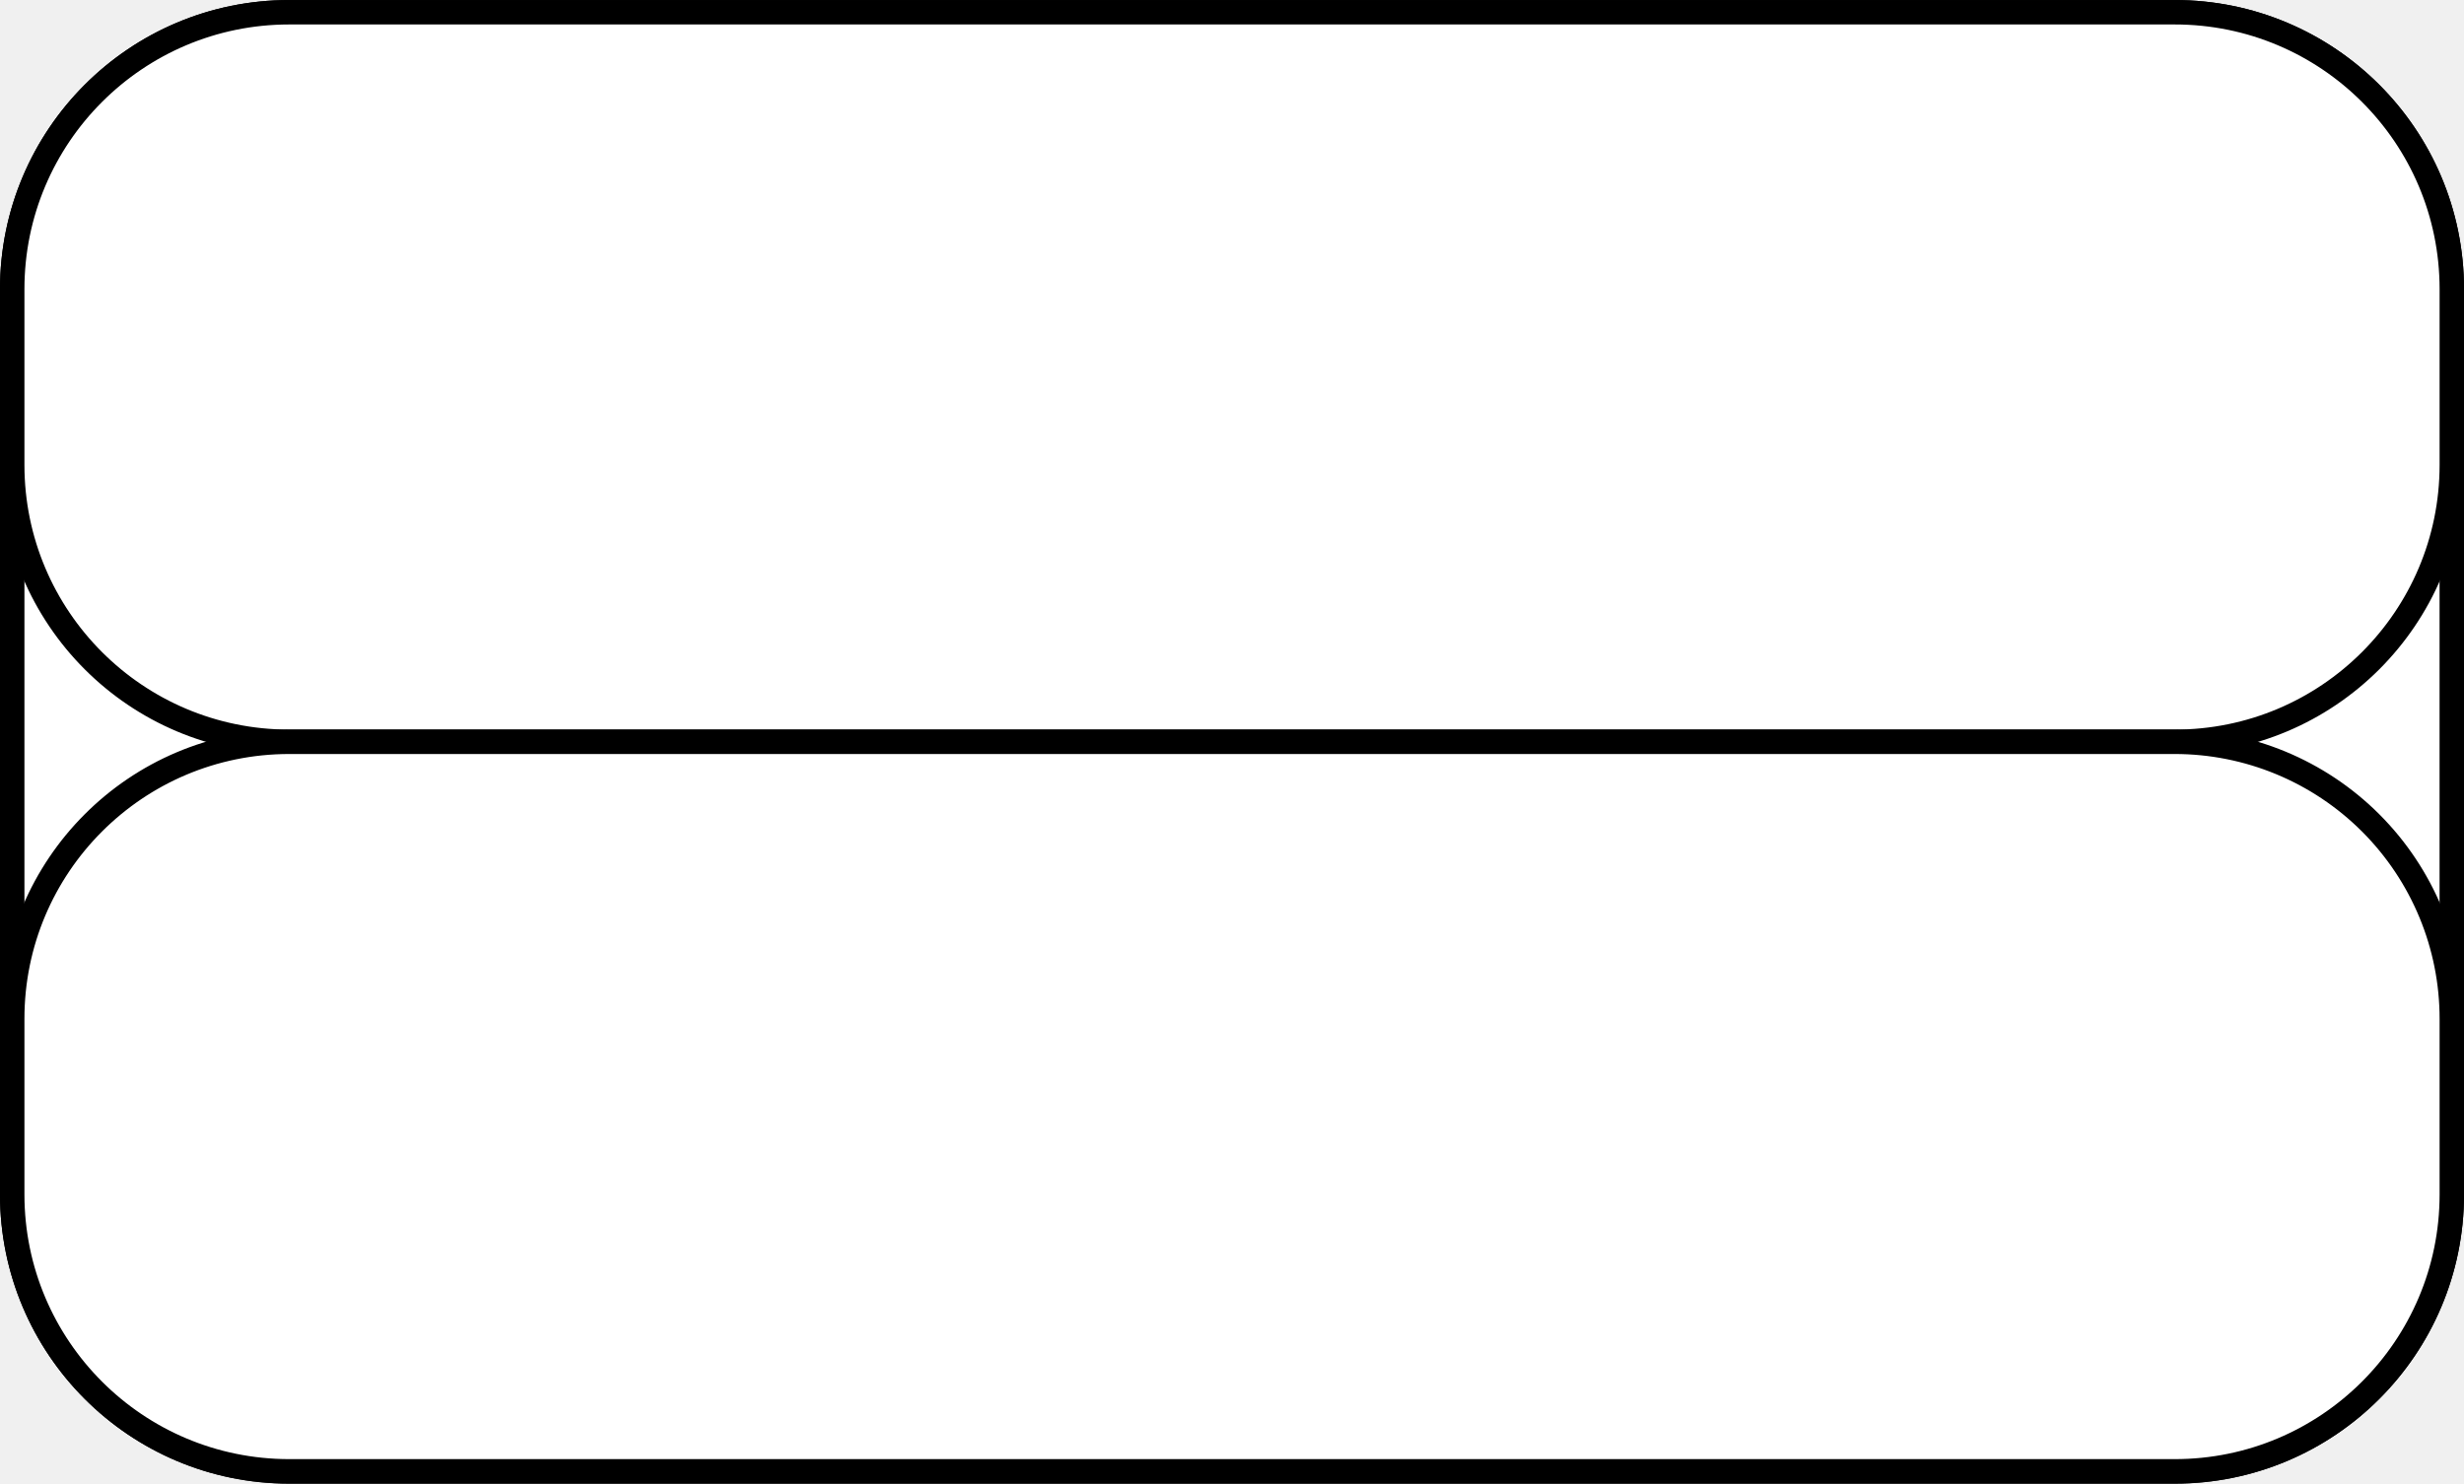
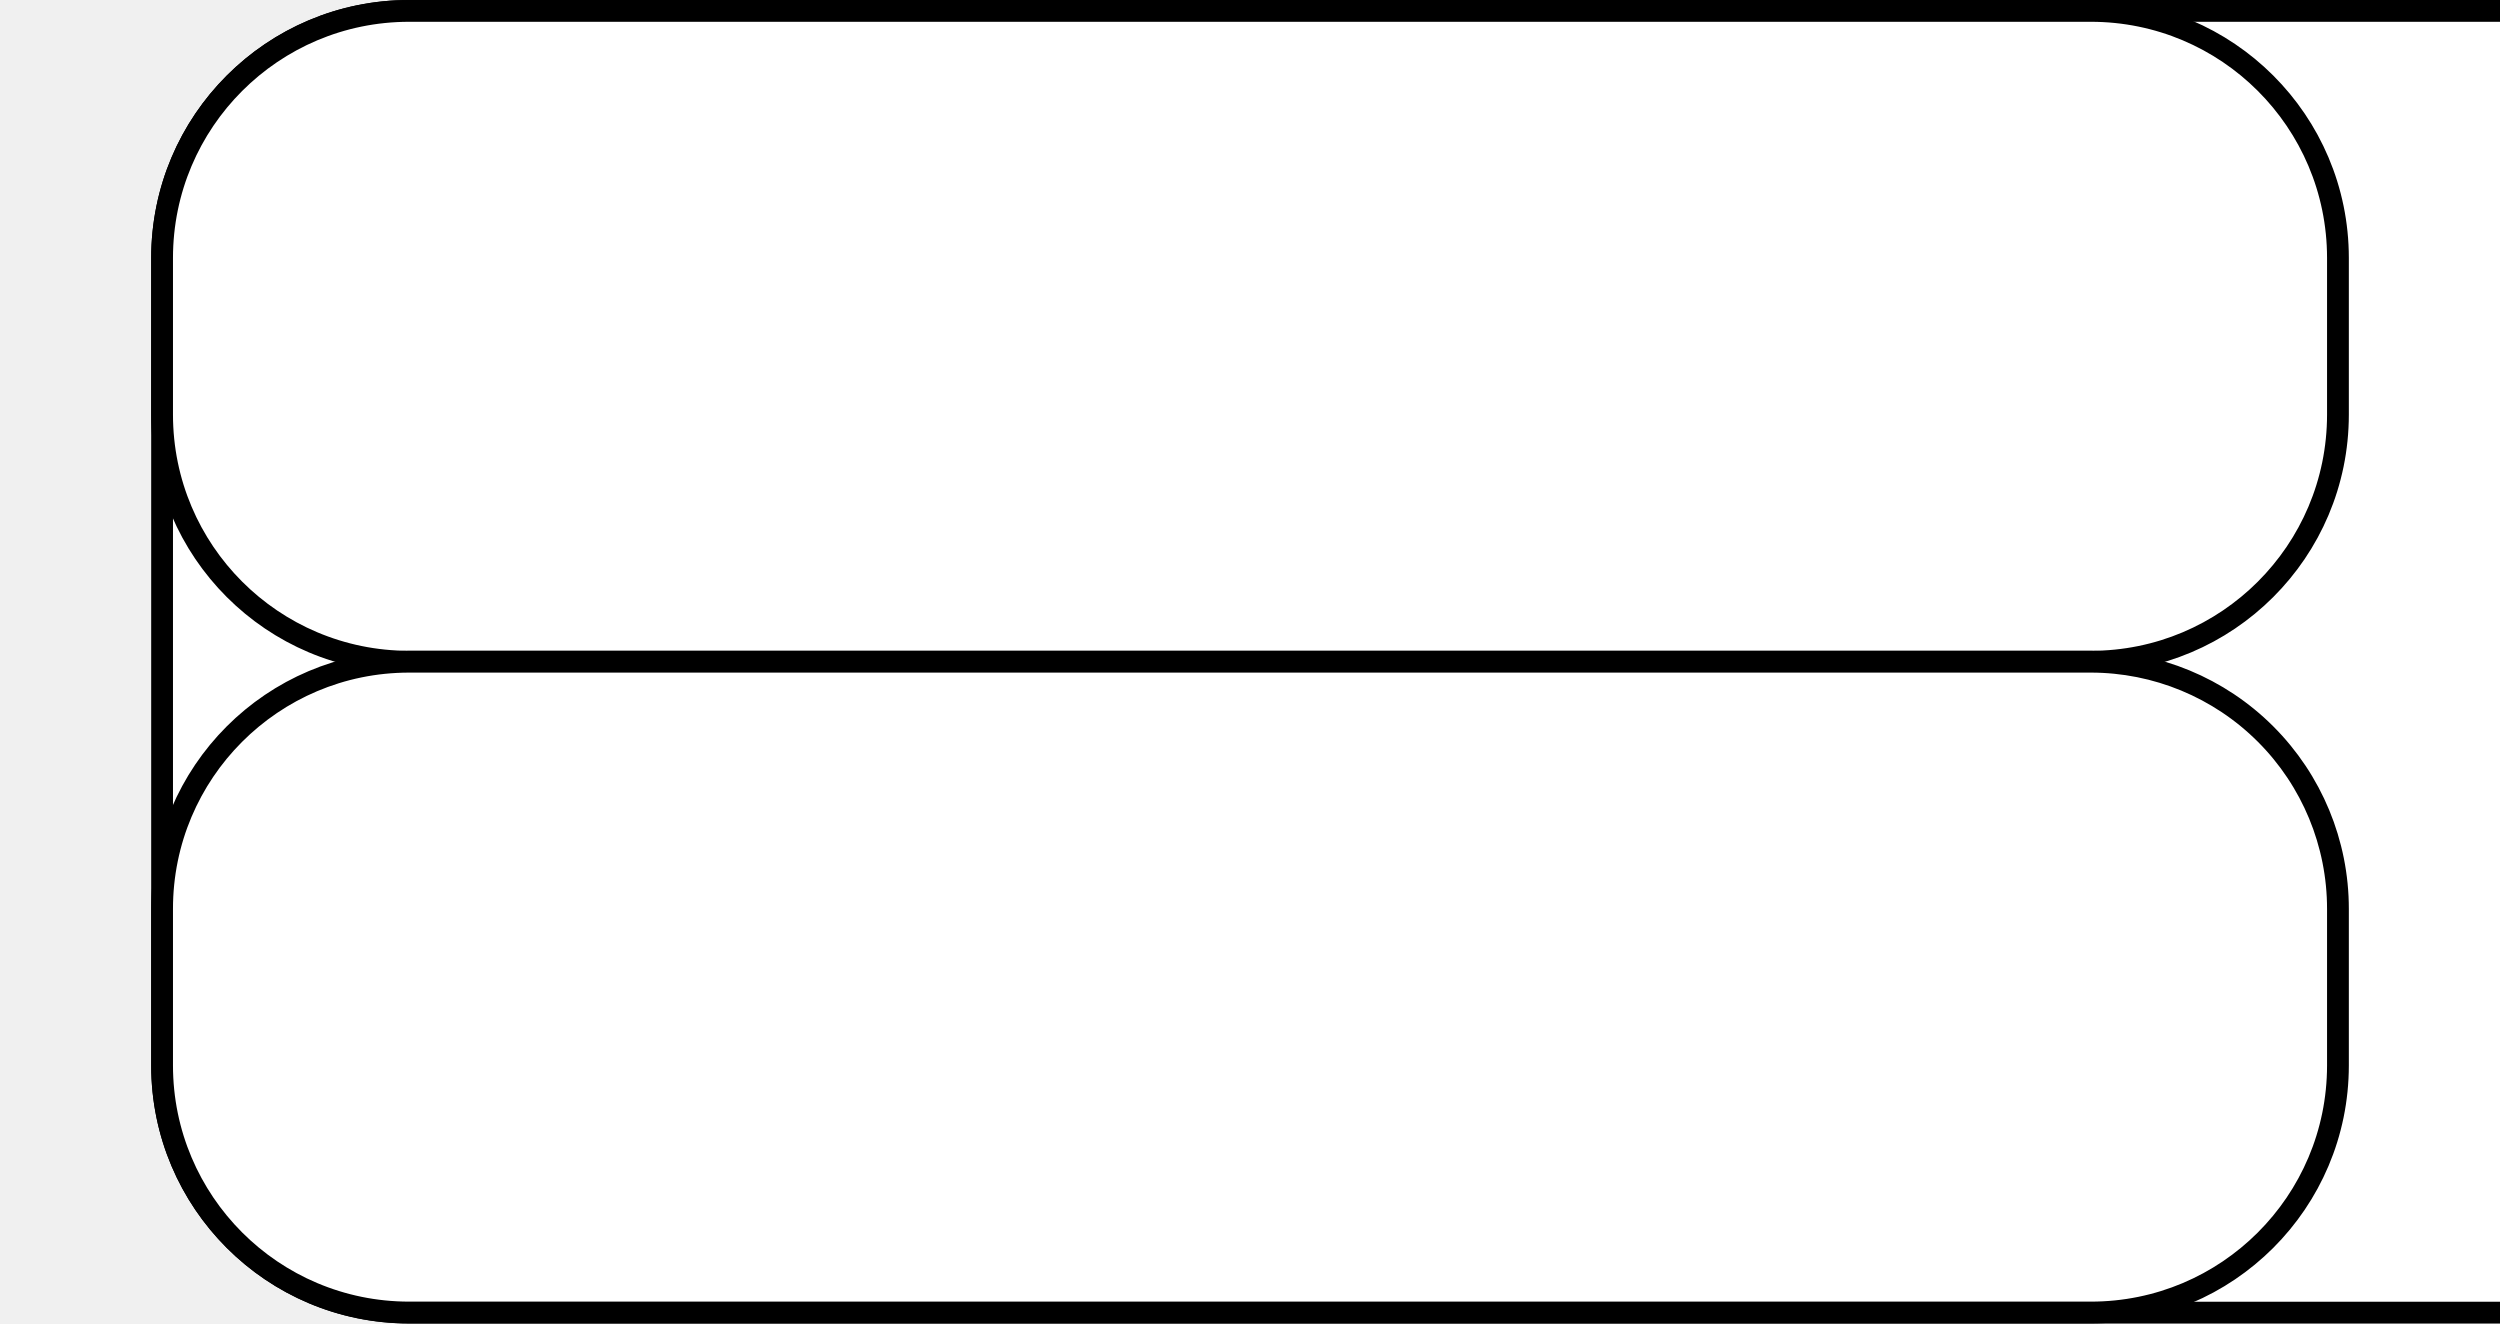
- <svg xmlns="http://www.w3.org/2000/svg" xmlns:ns1="http://schemas.microsoft.com/visio/2003/SVGExtensions/" width="1.051in" height="0.633in" viewBox="0 0 75.639 45.554" xml:space="preserve" color-interpolation-filters="sRGB" class="st3">
+ <svg xmlns="http://www.w3.org/2000/svg" xmlns:ns1="http://schemas.microsoft.com/visio/2003/SVGExtensions/" width="1.7in" height="0.9in" viewBox="0 0 75.639 45.554" xml:space="preserve" color-interpolation-filters="sRGB" class="st3">
  <ns1:documentProperties ns1:langID="1033" ns1:viewMarkup="false" />
  <style type="text/css">
	
		.st1 {fill:#ffffff;stroke:#000000;stroke-linecap:round;stroke-linejoin:round;stroke-width:0.75}
		.st2 {fill:#000000;font-family:Calibri;font-size:1em;font-weight:bold}
		.st3 {fill:none;fill-rule:evenodd;font-size:12px;overflow:visible;stroke-linecap:square;stroke-miterlimit:3}
	
	</style>
  <g ns1:mID="0" ns1:index="1" ns1:groupContext="foregroundPage">
    <ns1:pageProperties ns1:drawingScale="1" ns1:pageScale="1" ns1:drawingUnits="19" ns1:shadowOffsetX="9" ns1:shadowOffsetY="-9" />
    <g id="group41-1" transform="translate(0.375,-0.375)" ns1:mID="41" ns1:groupContext="group">
      <ns1:userDefs>
        <ns1:ud ns1:nameU="visVersion" ns1:prompt="" ns1:val="VT0(15):26" />
      </ns1:userDefs>
      <g id="shape41-2" ns1:mID="41" ns1:groupContext="groupContent">
-         <rect x="0" y="0.75" width="74.889" height="44.804" rx="8.504" ry="8.504" class="st1" />
+         <rect x="0" y="0.75" width="150" height="44.804" rx="8.504" ry="8.504" class="st1" />
      </g>
      <g id="shape42-4" ns1:mID="42" ns1:groupContext="shape" transform="translate(0,-22.4)">
        <ns1:userDefs>
          <ns1:ud ns1:nameU="UmlRole" ns1:prompt="" ns1:val="VT4(Title)" />
        </ns1:userDefs>
        <ns1:textBlock ns1:margins="rect(4,4,4,4)" ns1:tabSpace="42.5197" />
        <ns1:textRect cx="37.444" cy="34.352" width="74.89" height="22.404" />
        <path d="M8.5 45.55 L66.38 45.55 A8.504 8.504 -180 0 0 74.89 37.05 L74.89 31.65 A8.504 8.504 -180 0 0 66.38         23.15 L8.5 23.15 A8.504 8.504 -180 0 0 -0 31.65 L0 37.05 A8.504 8.504 -180 0 0 8.5 45.55 Z" class="st1" />
        <text x="24.47" y="37.95" class="st2" ns1:langID="1033">
          <ns1:paragraph ns1:horizAlign="1" />
          <ns1:tabList />State</text>
      </g>
      <g id="shape43-7" ns1:mID="43" ns1:groupContext="shape">
        <ns1:userDefs>
          <ns1:ud ns1:nameU="UmlRole" ns1:prompt="" ns1:val="VT4(Body)" />
        </ns1:userDefs>
        <path d="M8.5 45.55 L66.38 45.55 A8.504 8.504 -180 0 0 74.89 37.05 L74.89 31.66 A8.504 8.504 -180 0 0 66.38         23.15 L8.5 23.15 A8.504 8.504 -180 0 0 -0 31.66 L0 37.05 A8.504 8.504 -180 0 0 8.5 45.55 Z" class="st1" />
      </g>
    </g>
  </g>
</svg>
